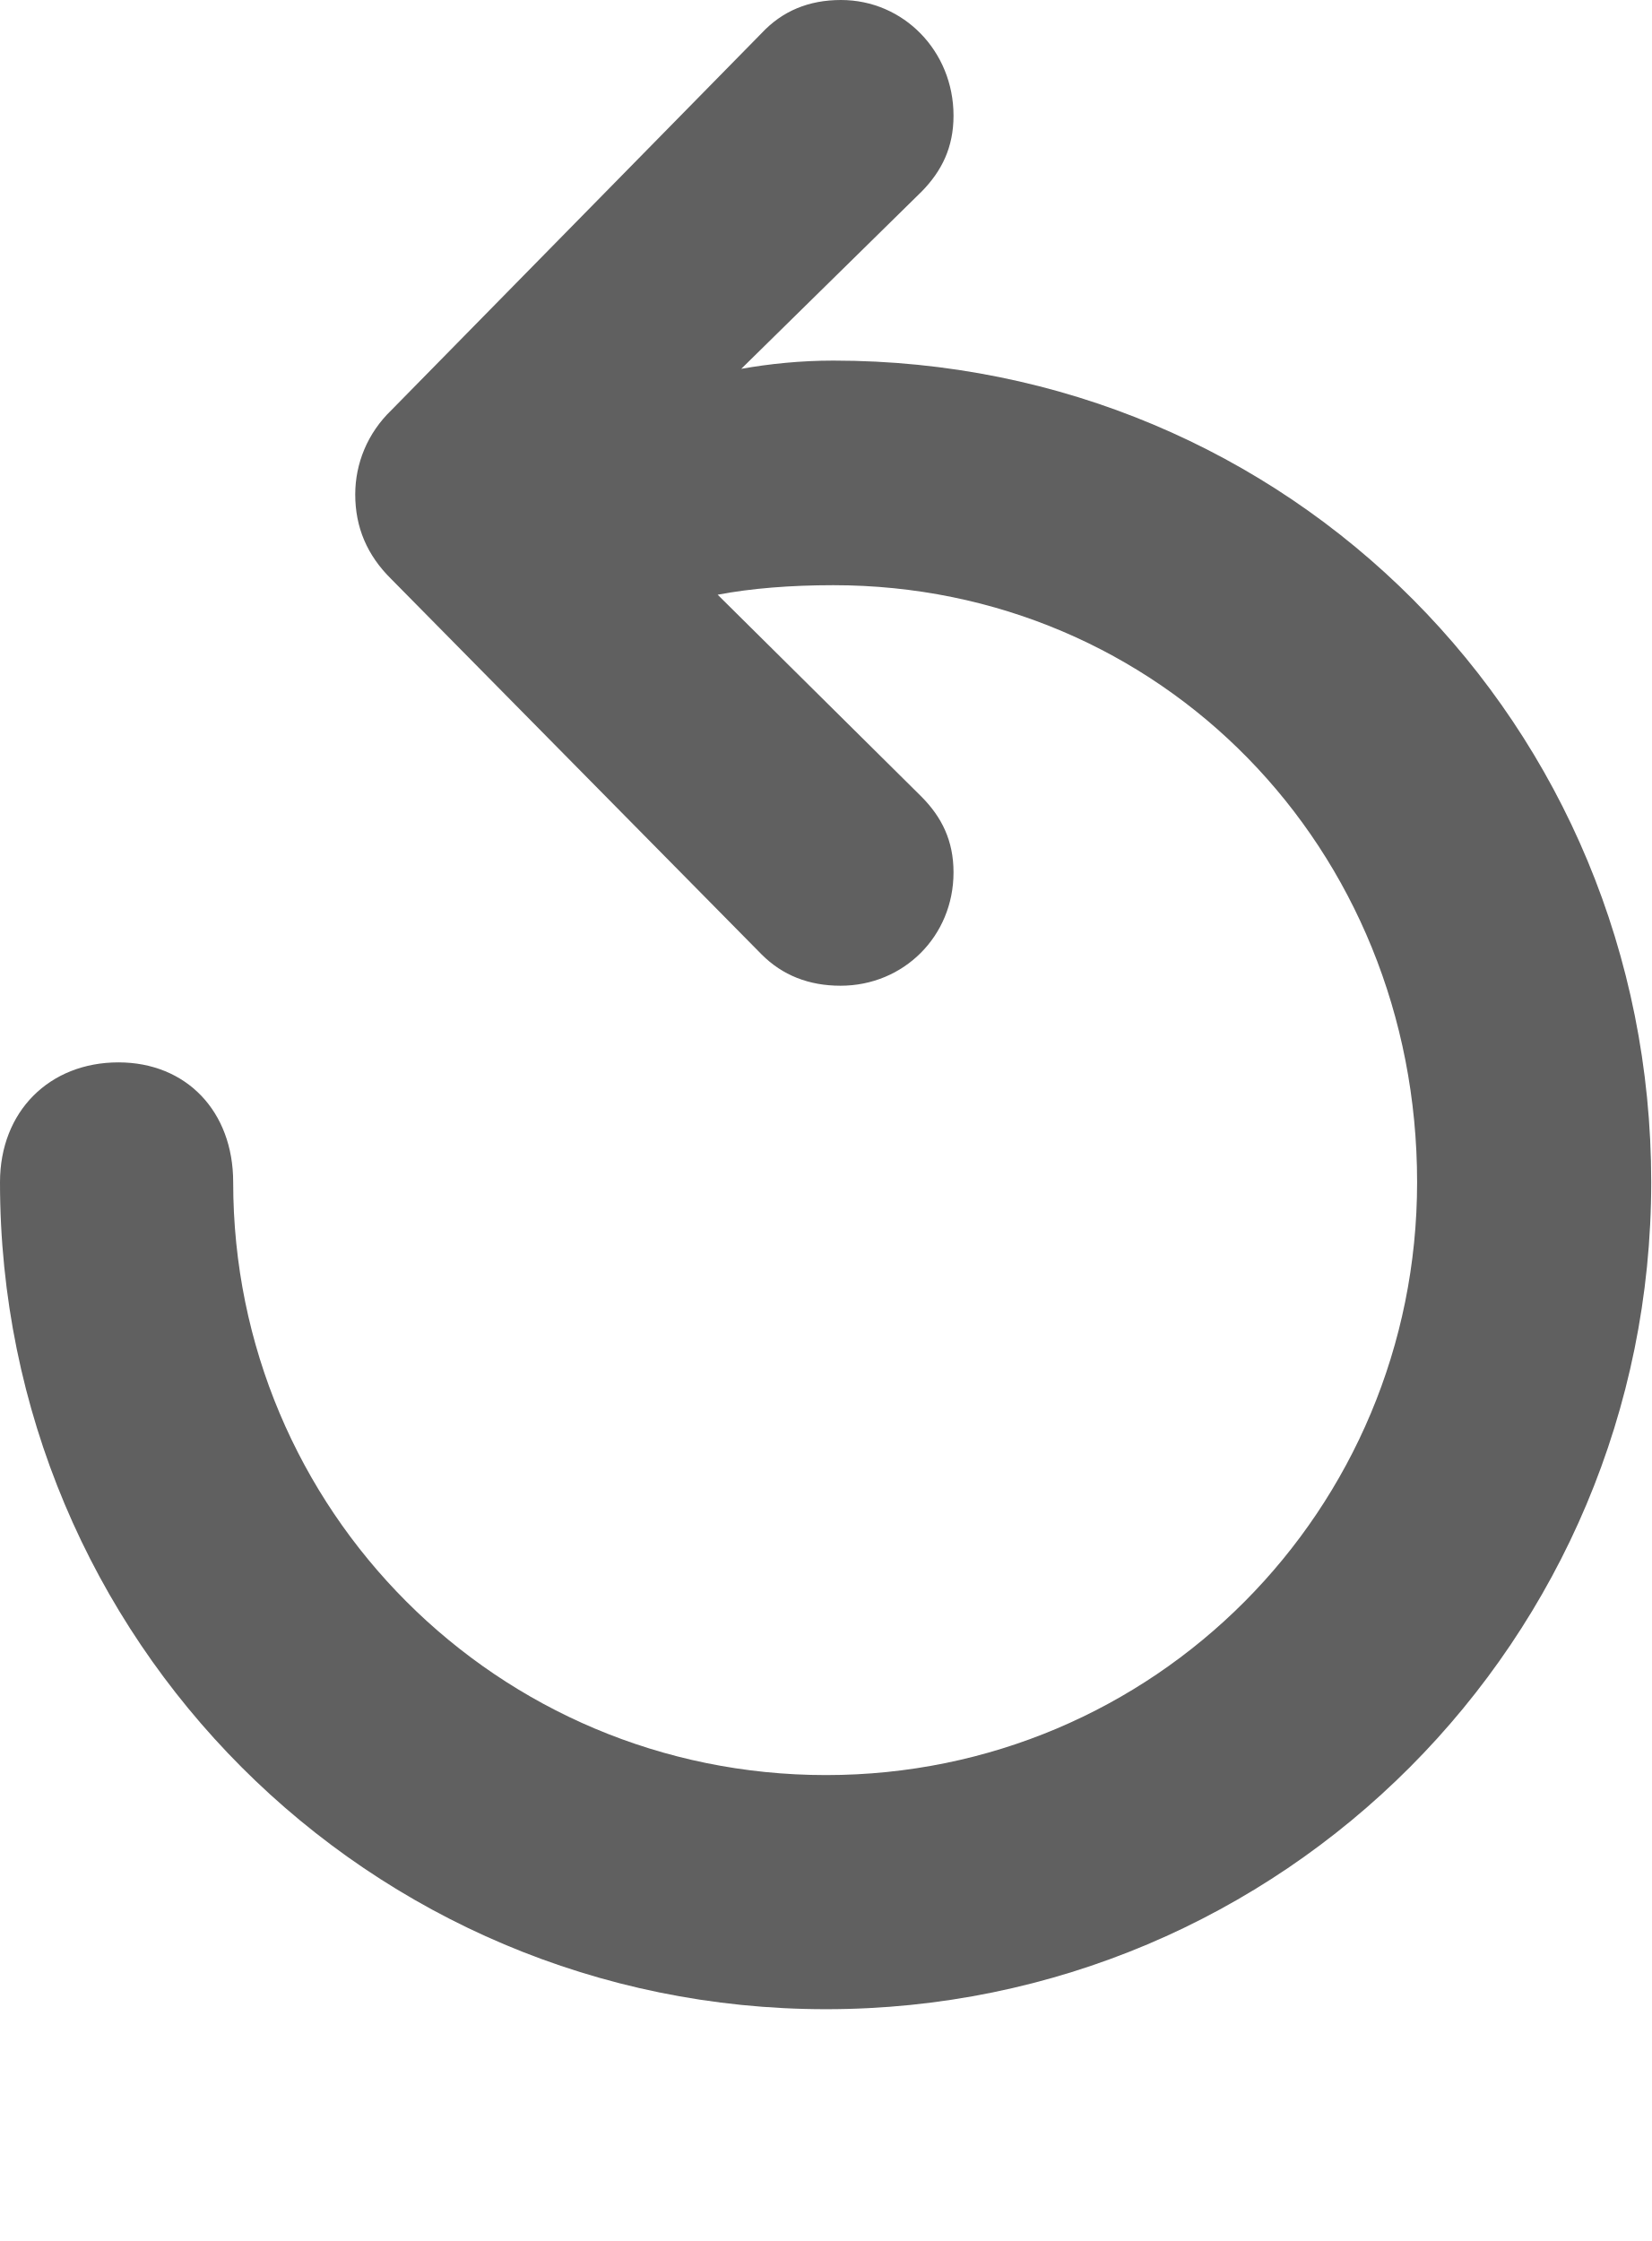
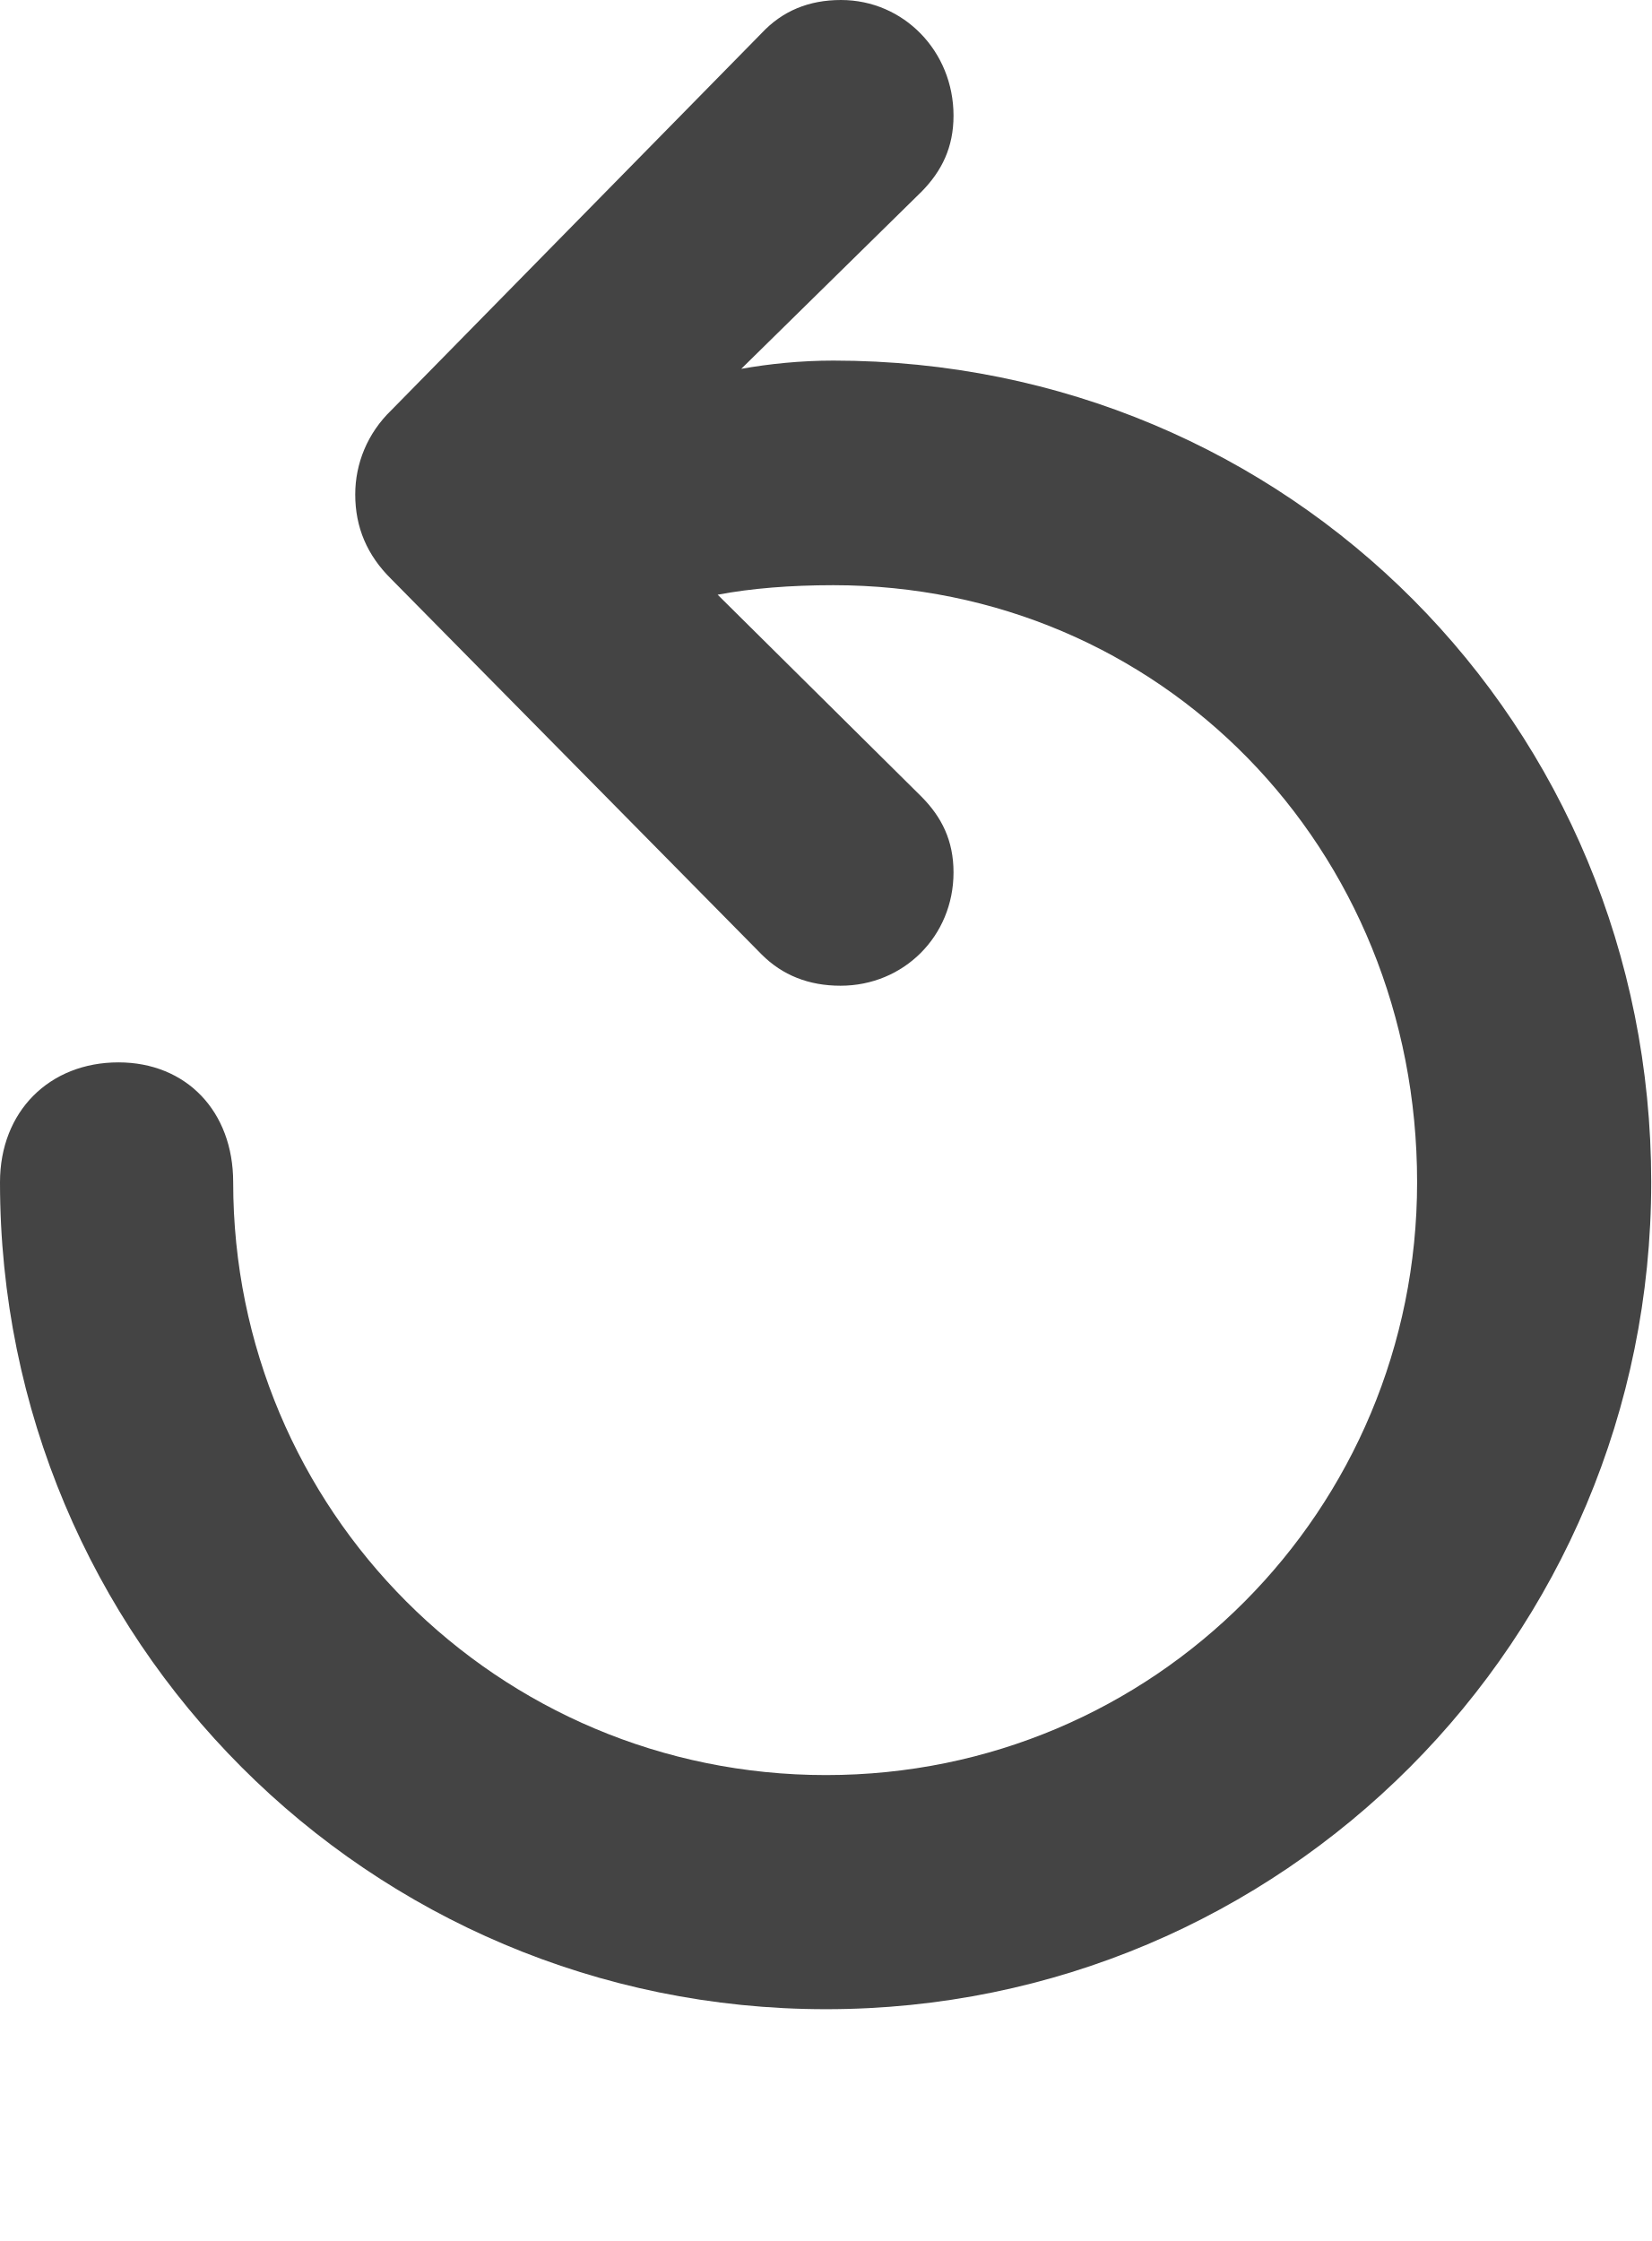
<svg xmlns="http://www.w3.org/2000/svg" version="1.1" width="14.219" height="19.297">
  <g>
    <rect height="19.297" opacity="0" width="14.219" x="0" y="0" />
-     <path d="M0 10.18C0 14.117 3.176 17.301 7.113 17.301C11.047 17.301 14.219 14.117 14.219 10.18C14.219 6.238 11.102 3.105 7.176 3.105C6.895 3.105 6.625 3.133 6.383 3.176L7.938 1.648C8.109 1.473 8.211 1.27 8.211 0.996C8.211 0.441 7.781 0 7.242 0C6.965 0 6.738 0.094 6.559 0.285L3.371 3.531C3.164 3.73 3.059 3.992 3.059 4.258C3.059 4.539 3.16 4.781 3.371 4.988L6.559 8.219C6.738 8.398 6.965 8.488 7.238 8.488C7.781 8.488 8.211 8.062 8.211 7.512C8.211 7.238 8.109 7.035 7.934 6.859L6.18 5.121C6.469 5.066 6.809 5.039 7.176 5.039C9.992 5.039 12.203 7.297 12.203 10.18C12.203 13.004 9.938 15.285 7.113 15.285C4.285 15.285 2.008 13.004 2.008 10.18C2.008 9.57 1.605 9.148 1.02 9.148C0.426 9.148 0 9.57 0 10.18Z" fill="#444444" fill-opacity="0.85" />
+     <path d="M0 10.18C0 14.117 3.176 17.301 7.113 17.301C11.047 17.301 14.219 14.117 14.219 10.18C14.219 6.238 11.102 3.105 7.176 3.105C6.895 3.105 6.625 3.133 6.383 3.176L7.938 1.648C8.109 1.473 8.211 1.27 8.211 0.996C8.211 0.441 7.781 0 7.242 0C6.965 0 6.738 0.094 6.559 0.285L3.371 3.531C3.164 3.73 3.059 3.992 3.059 4.258C3.059 4.539 3.16 4.781 3.371 4.988L6.559 8.219C6.738 8.398 6.965 8.488 7.238 8.488C7.781 8.488 8.211 8.062 8.211 7.512C8.211 7.238 8.109 7.035 7.934 6.859L6.18 5.121C6.469 5.066 6.809 5.039 7.176 5.039C9.992 5.039 12.203 7.297 12.203 10.18C12.203 13.004 9.938 15.285 7.113 15.285C4.285 15.285 2.008 13.004 2.008 10.18C2.008 9.57 1.605 9.148 1.02 9.148C0.426 9.148 0 9.57 0 10.18Z" fill="#444444" />
  </g>
</svg>
